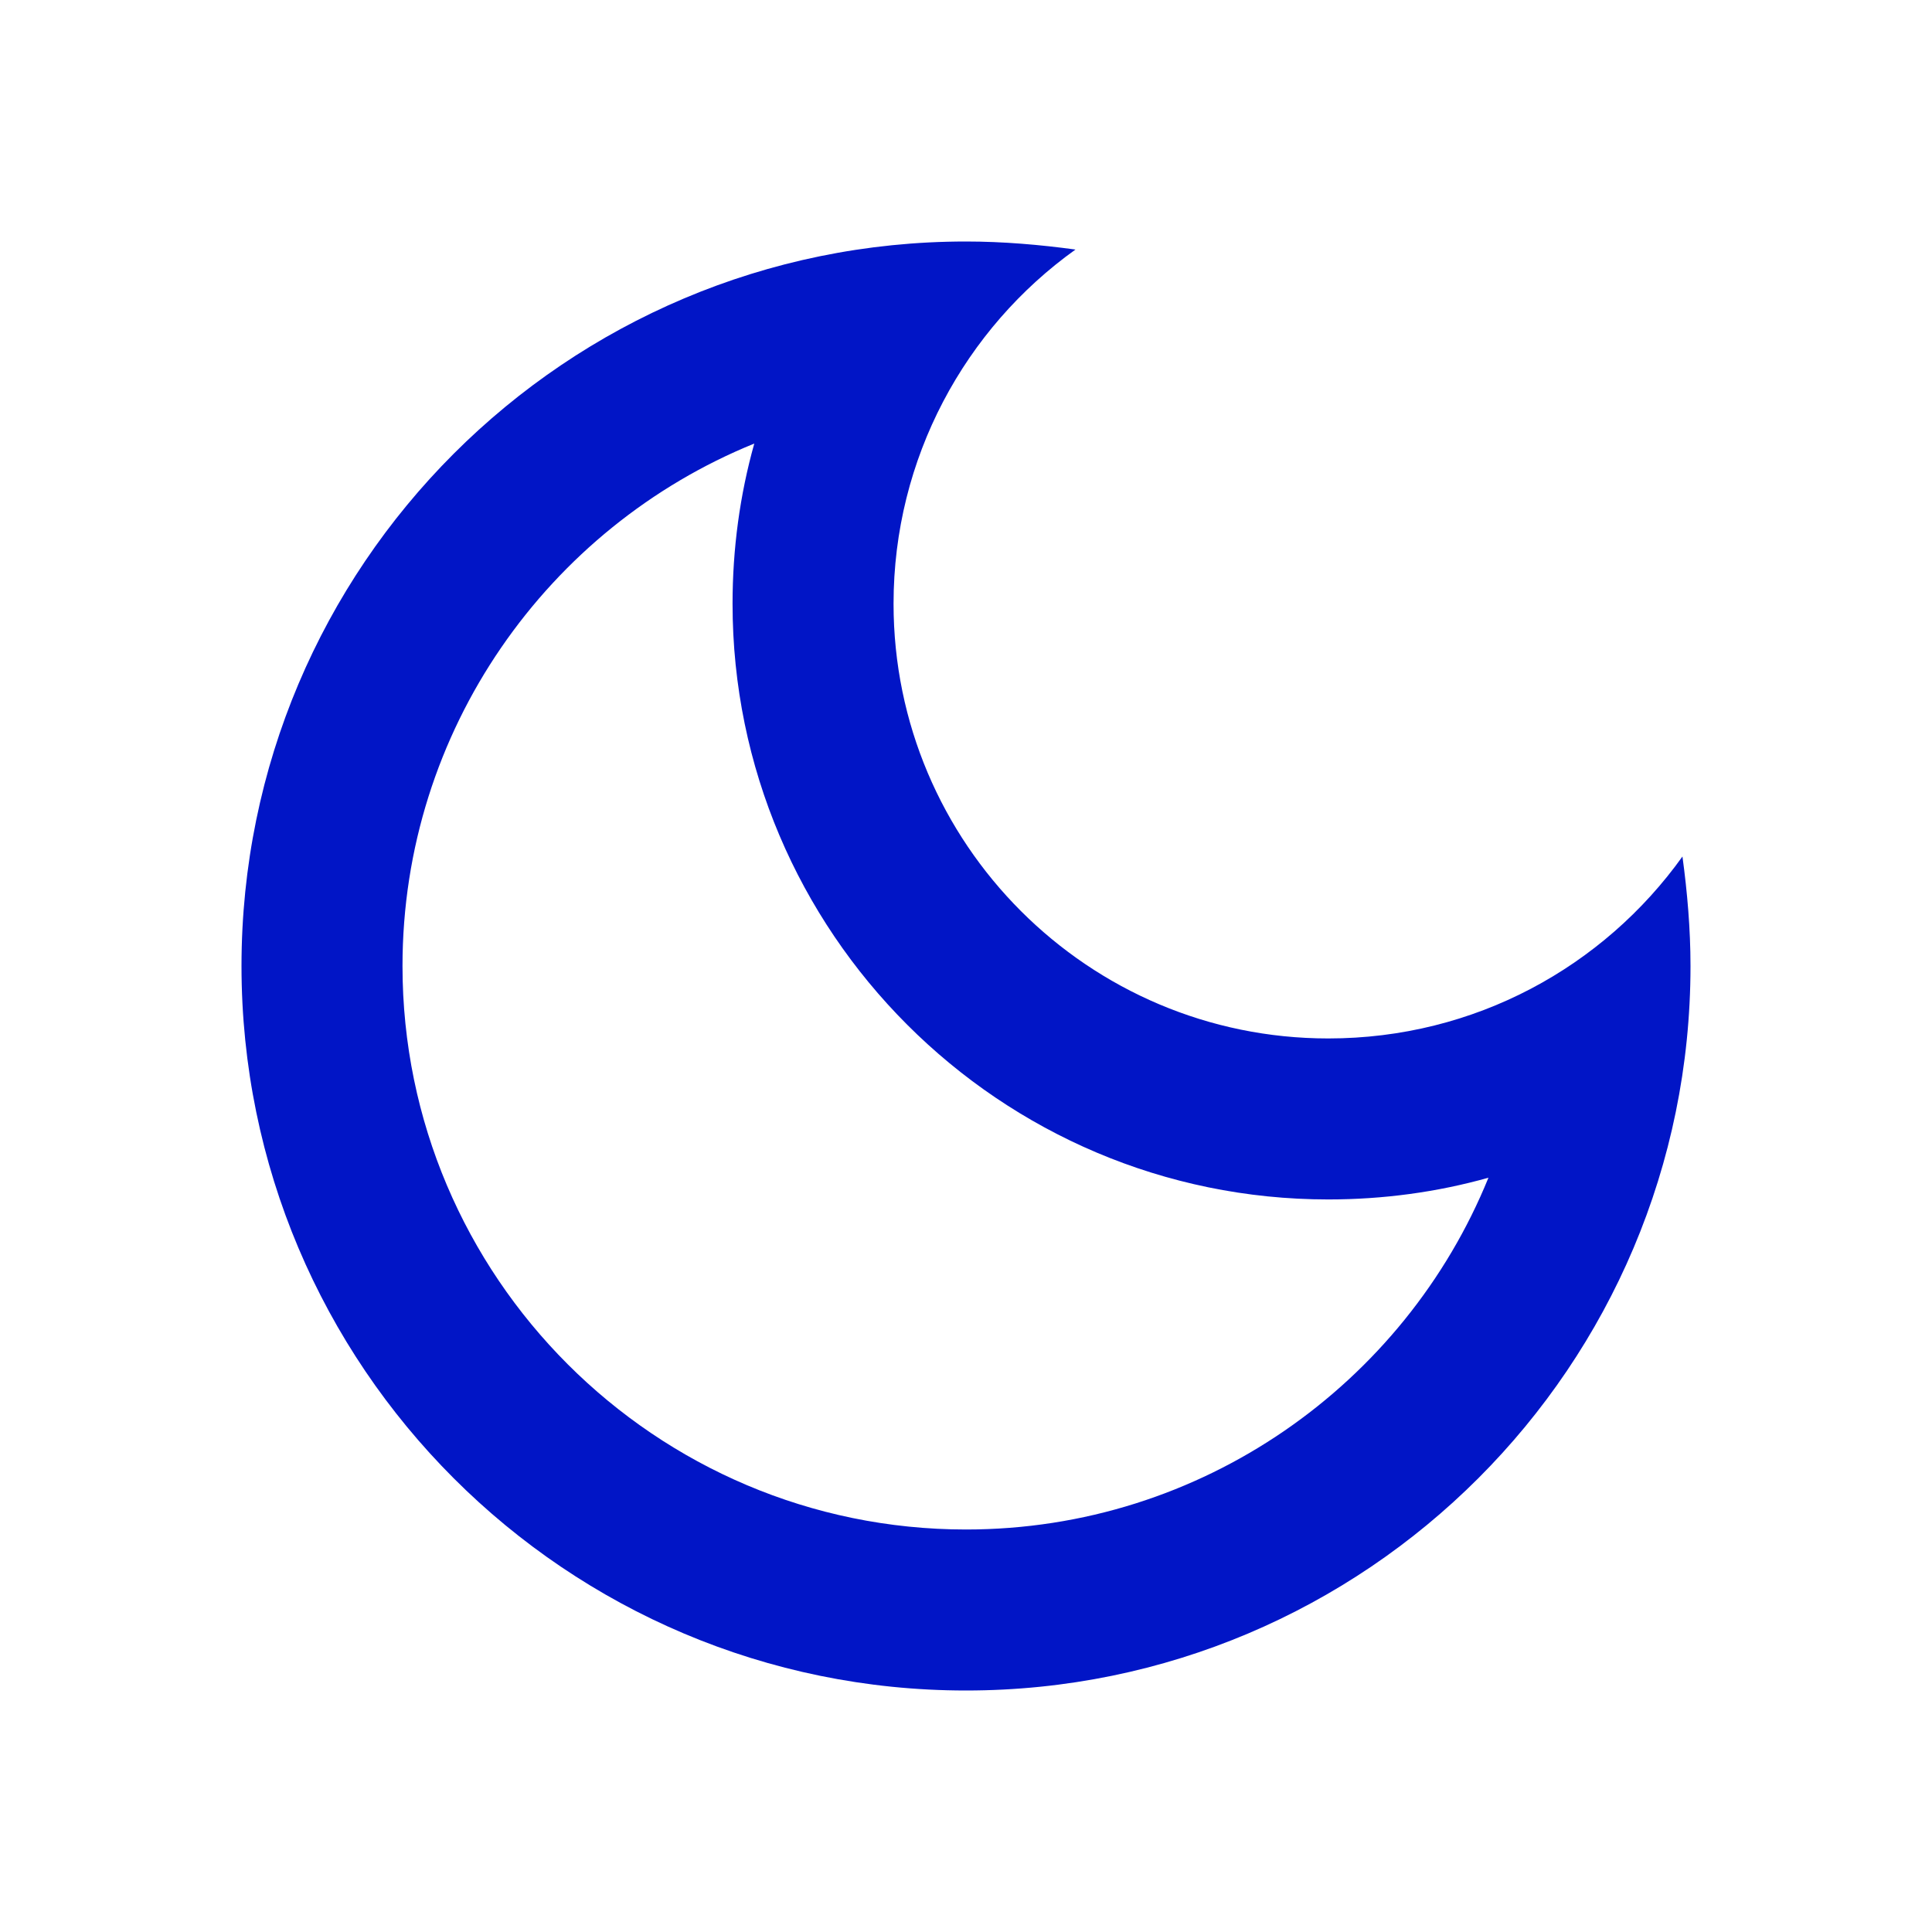
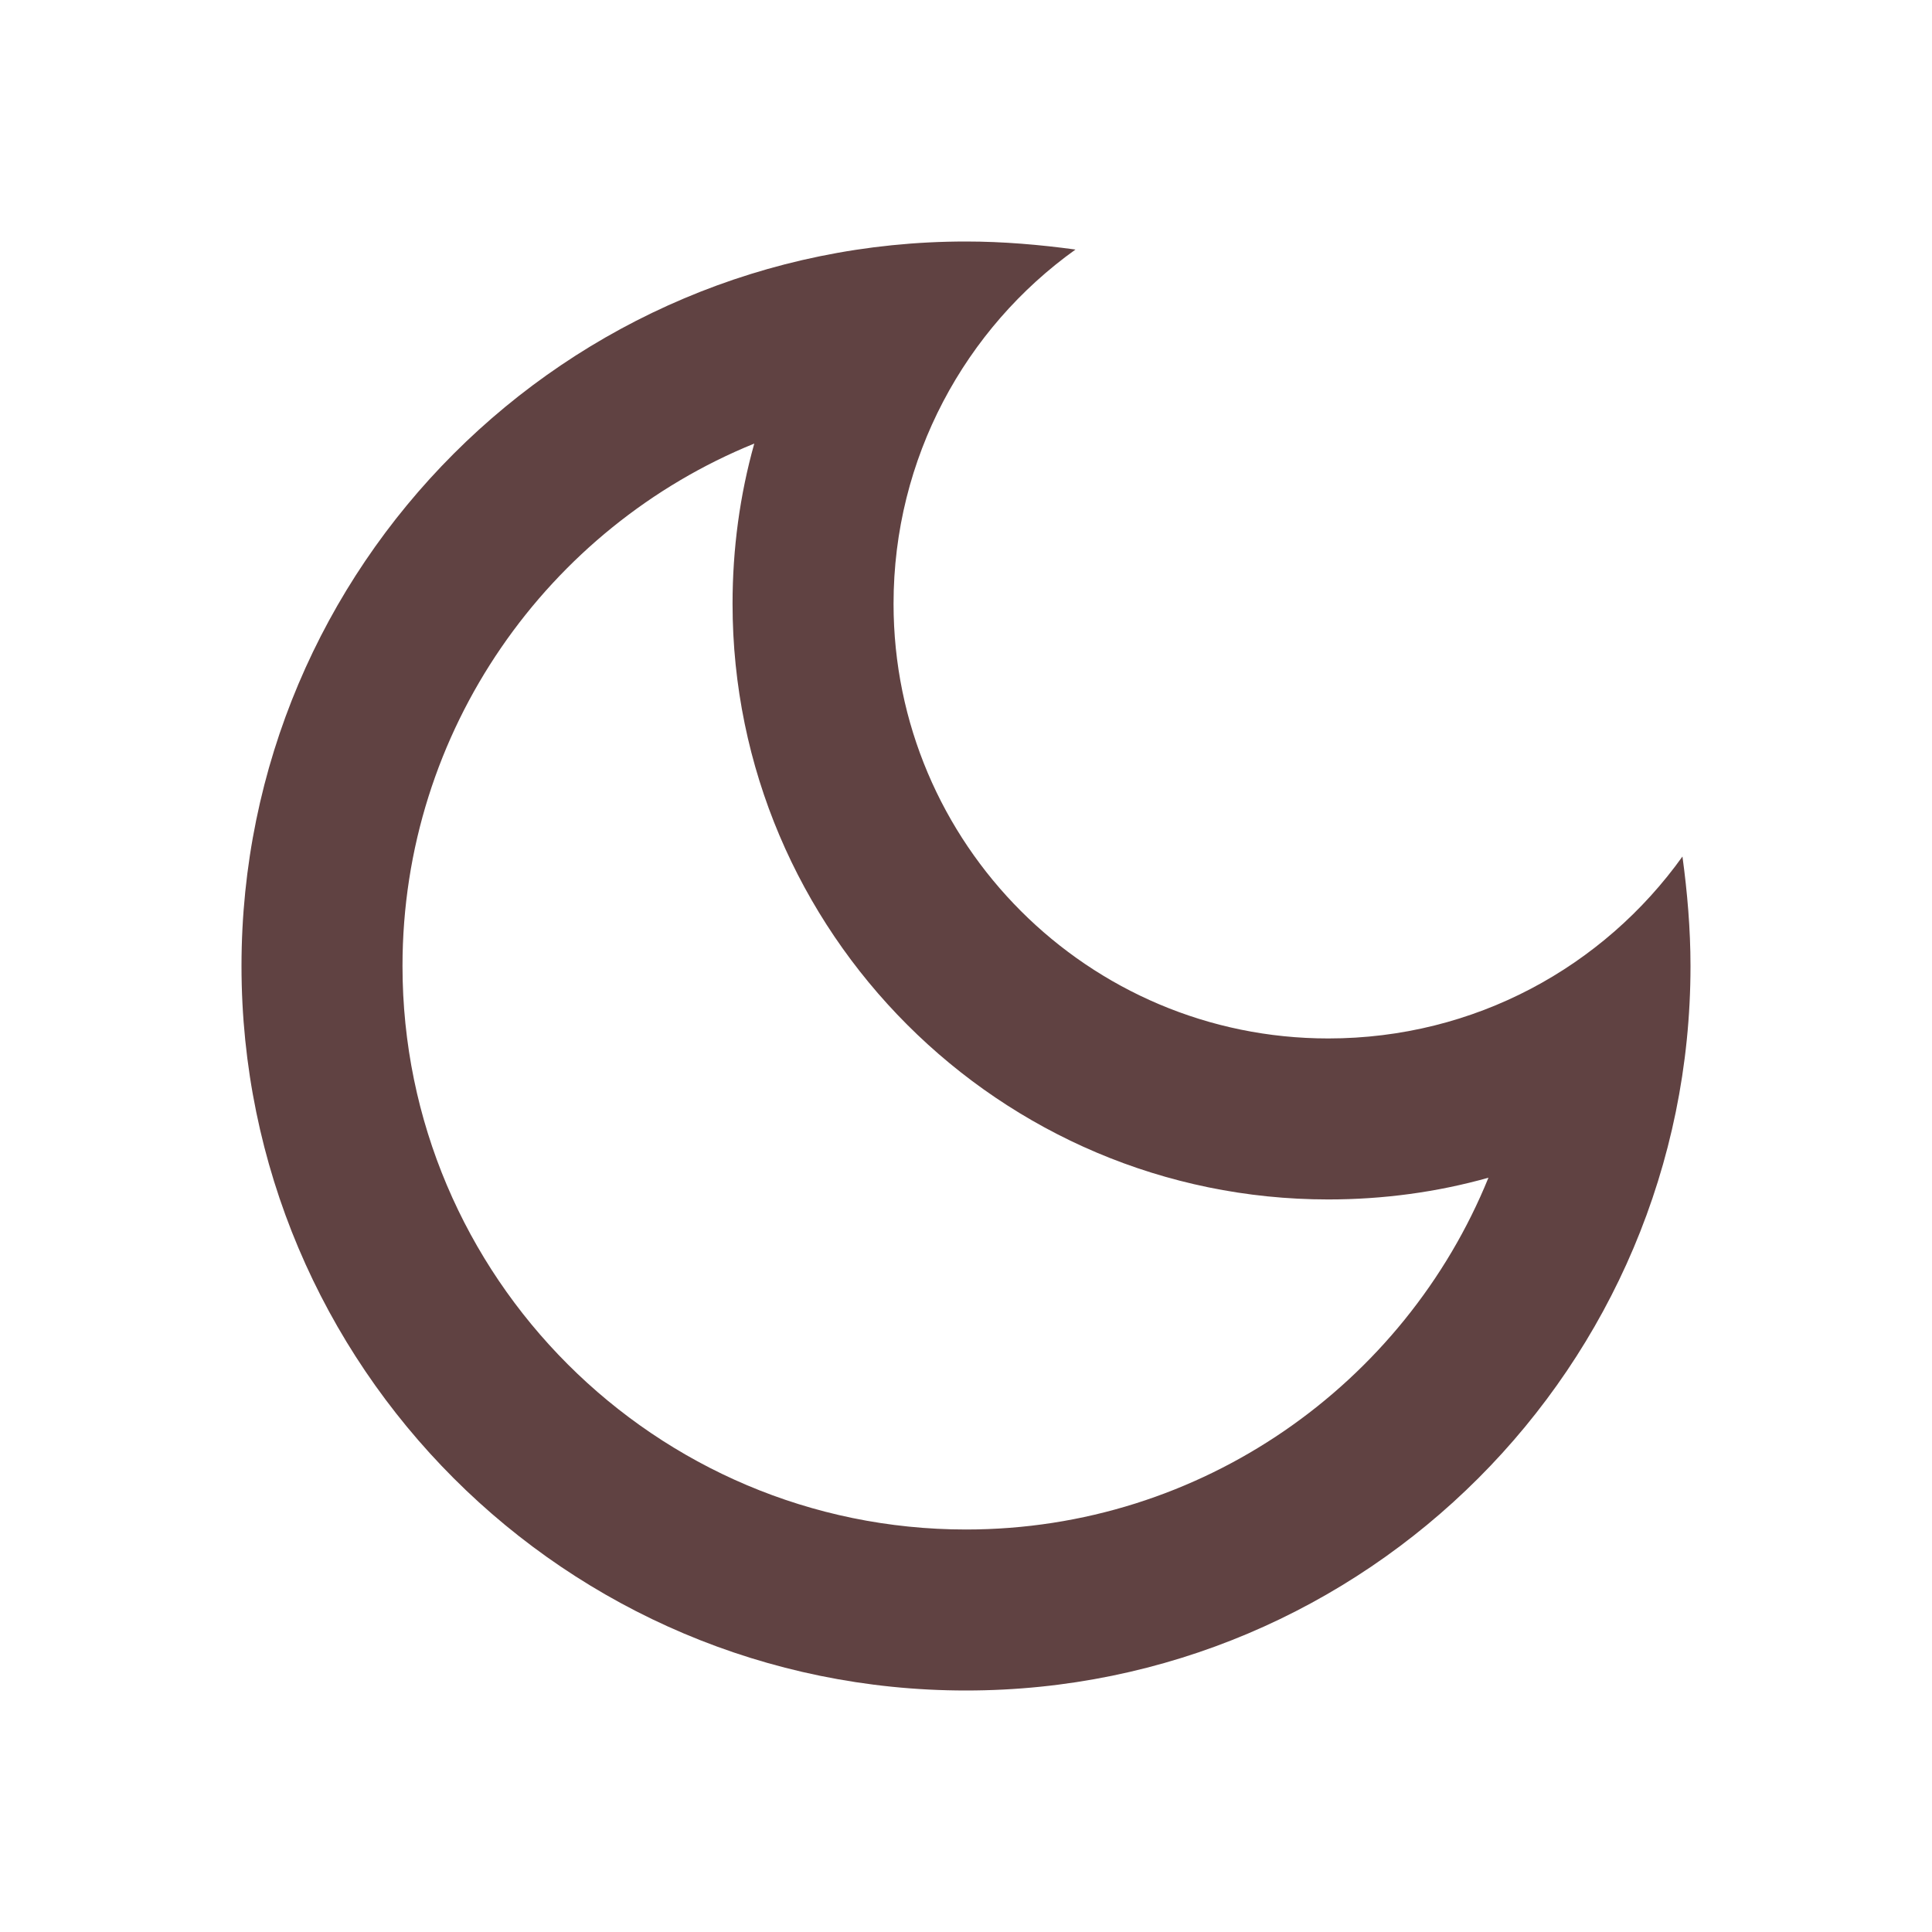
- <svg xmlns="http://www.w3.org/2000/svg" enable-background="new 0 0 24 24" height="40px" viewBox="0 0 24 24" width="40px" fill="#0115C6">
+ <svg xmlns="http://www.w3.org/2000/svg" enable-background="new 0 0 24 24" height="40px" viewBox="0 0 24 24" width="40px" fill="#604242">
  <rect fill="none" height="40" width="40" />
  <path d="M9.37,5.51C9.19,6.15,9.1,6.82,9.1,7.5c0,4.08,3.32,7.4,7.4,7.4c0.68,0,1.35-0.09,1.99-0.27C17.45,17.19,14.93,19,12,19 c-3.86,0-7-3.14-7-7C5,9.07,6.81,6.55,9.37,5.51z M12,3c-4.97,0-9,4.03-9,9s4.03,9,9,9s9-4.03,9-9c0-0.46-0.04-0.92-0.1-1.36 c-0.98,1.37-2.58,2.26-4.4,2.26c-2.98,0-5.4-2.42-5.4-5.4c0-1.81,0.89-3.42,2.26-4.4C12.92,3.04,12.46,3,12,3L12,3z" />
</svg>
